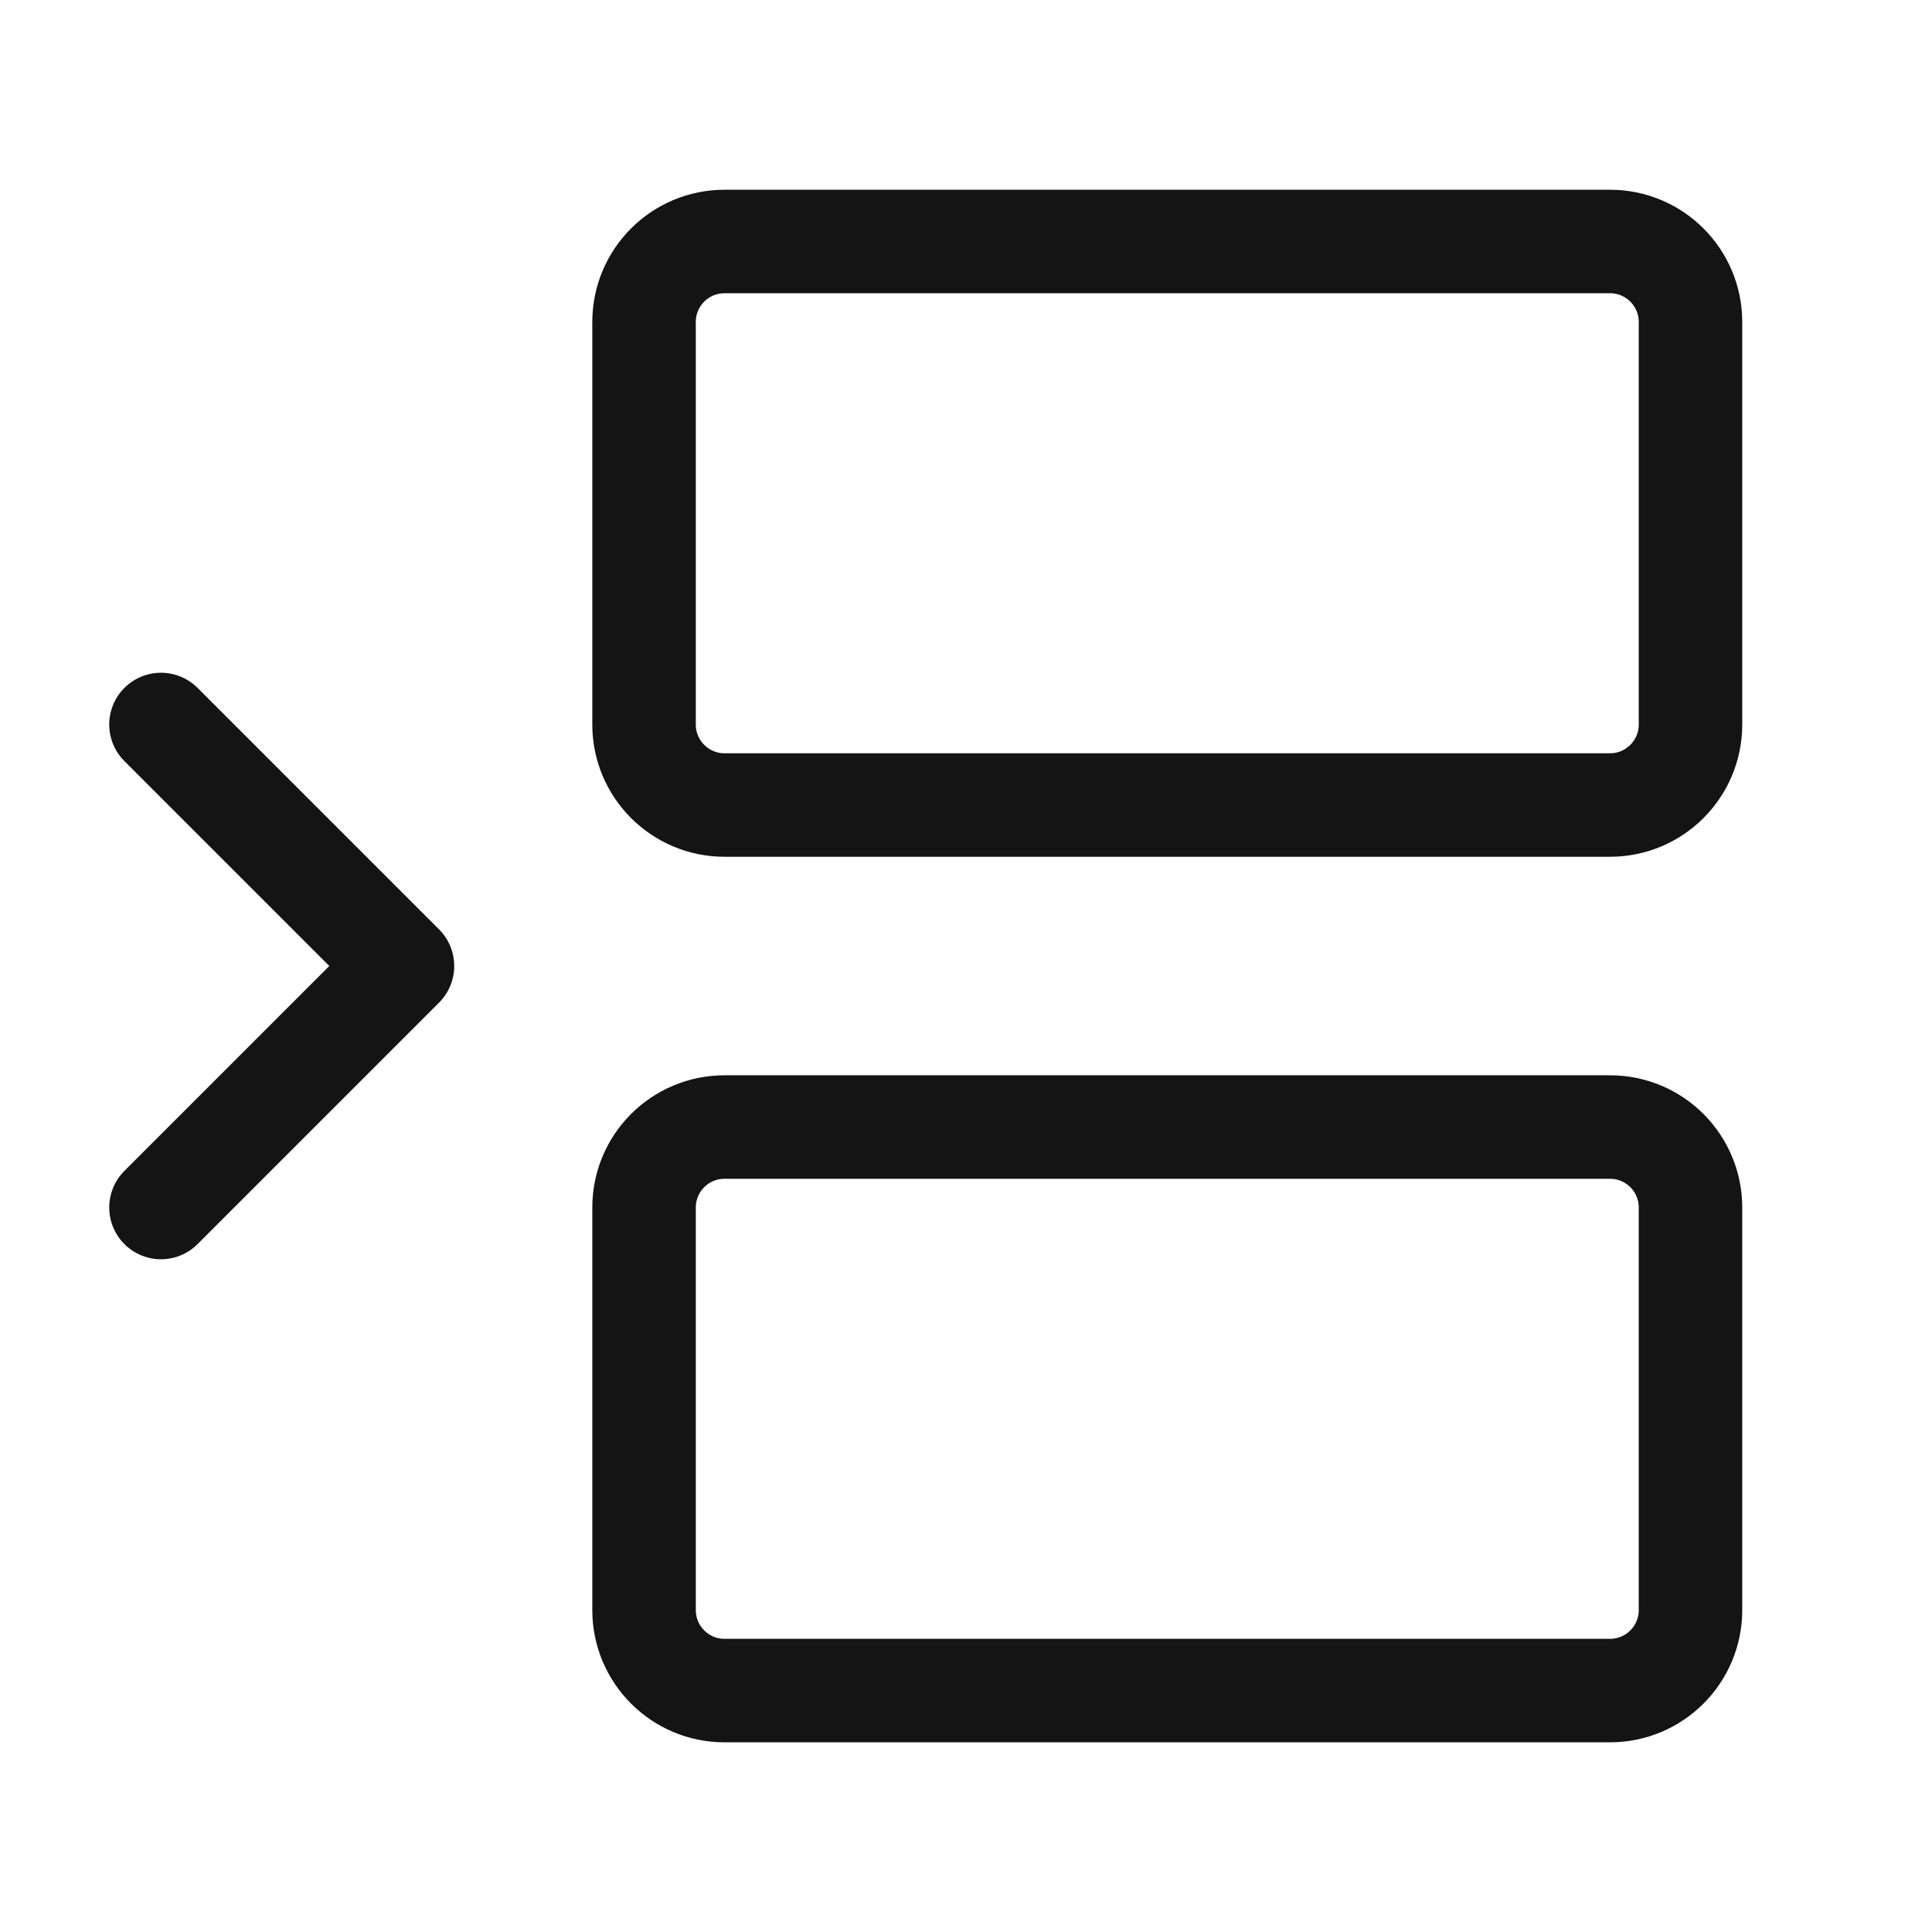
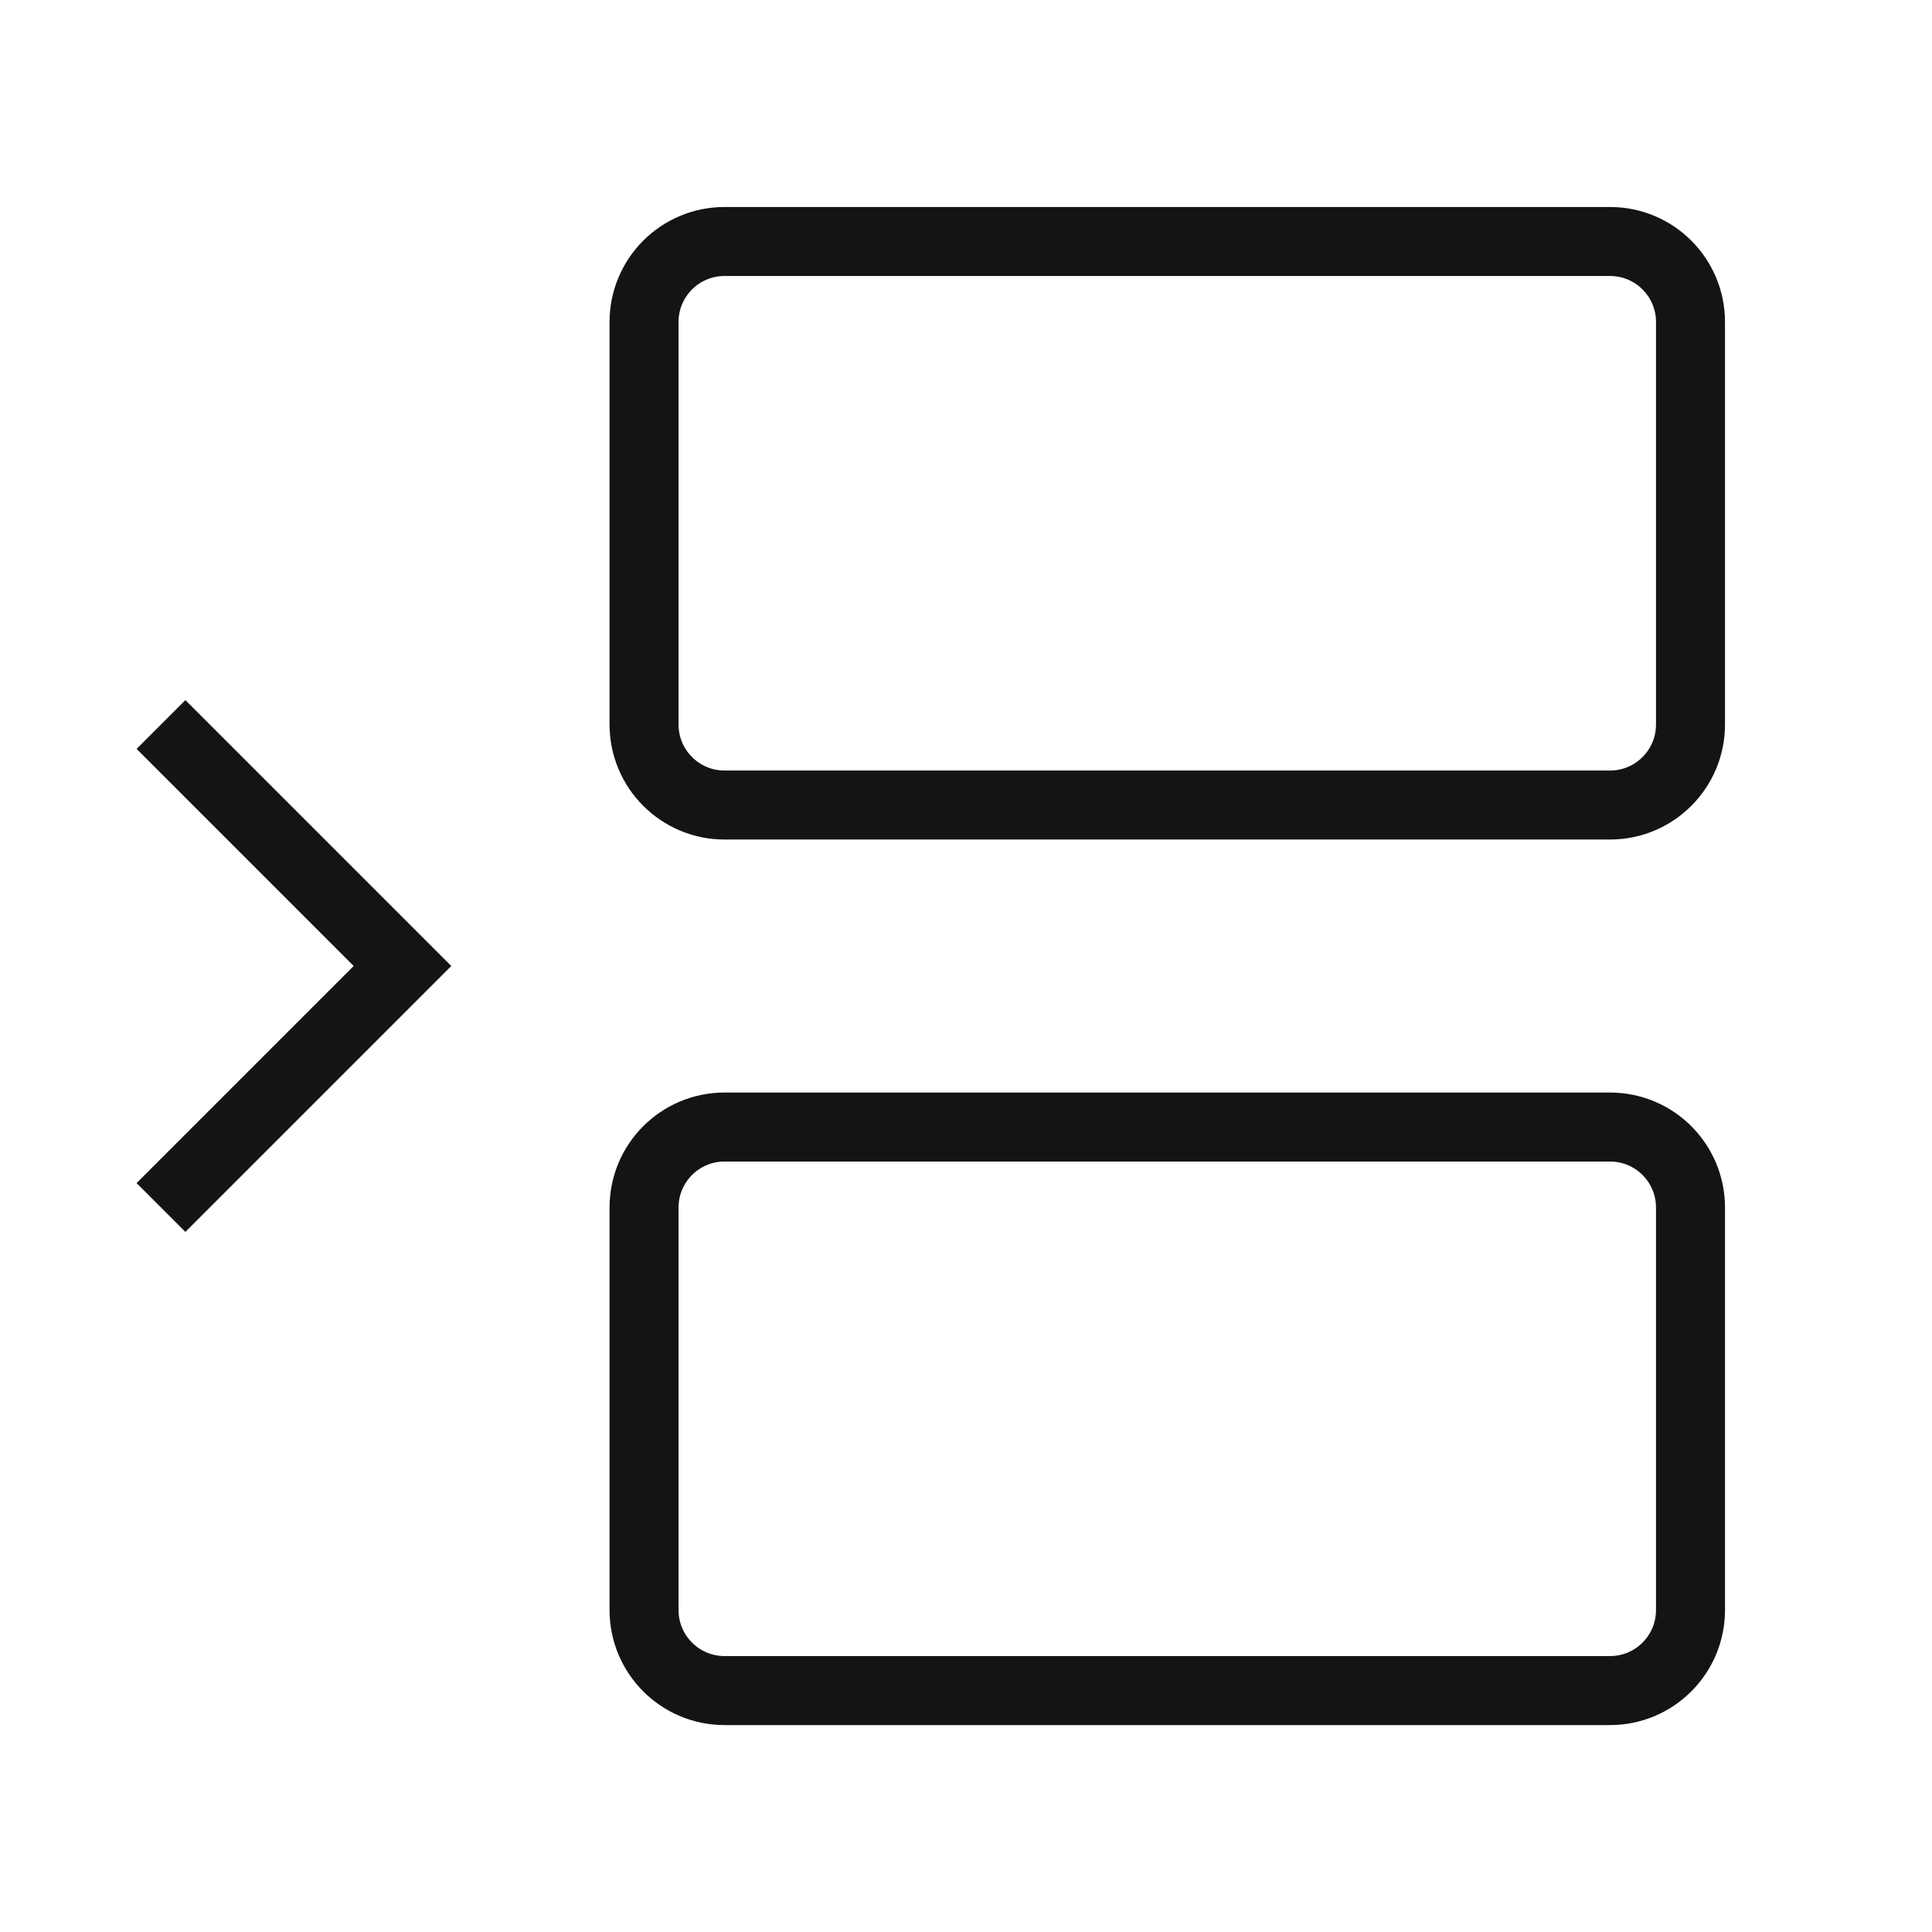
<svg xmlns="http://www.w3.org/2000/svg" width="28" height="28" viewBox="0 0 28 28" fill="none">
-   <path d="M23.334 3.5H10.5C9.856 3.5 9.334 4.022 9.334 4.667V10.5C9.334 11.144 9.856 11.667 10.5 11.667H23.334C23.978 11.667 24.5 11.144 24.5 10.5V4.667C24.5 4.022 23.978 3.5 23.334 3.5Z" stroke="#141414" stroke-width="1.5" stroke-linecap="round" stroke-linejoin="round" />
-   <path d="M2.333 10.5L5.833 14L2.333 17.5" stroke="#141414" stroke-width="1.5" stroke-linecap="round" stroke-linejoin="round" />
-   <path d="M23.334 16.334H10.5C9.856 16.334 9.334 16.856 9.334 17.501V23.334C9.334 23.978 9.856 24.501 10.5 24.501H23.334C23.978 24.501 24.5 23.978 24.5 23.334V17.501C24.5 16.856 23.978 16.334 23.334 16.334Z" stroke="#141414" stroke-width="1.5" stroke-linecap="round" stroke-linejoin="round" />
+   <path d="M23.334 3.5H10.5C9.856 3.5 9.334 4.022 9.334 4.667V10.5C9.334 11.144 9.856 11.667 10.5 11.667H23.334C23.978 11.667 24.5 11.144 24.5 10.5V4.667C24.5 4.022 23.978 3.5 23.334 3.5Z" stroke="#141414" strokeWidth="1.5" strokeLinecap="round" strokeLinejoin="round" />
+   <path d="M2.333 10.5L5.833 14L2.333 17.5" stroke="#141414" strokeWidth="1.5" strokeLinecap="round" strokeLinejoin="round" />
+   <path d="M23.334 16.334H10.5C9.856 16.334 9.334 16.856 9.334 17.501V23.334C9.334 23.978 9.856 24.501 10.5 24.501H23.334C23.978 24.501 24.5 23.978 24.5 23.334V17.501C24.5 16.856 23.978 16.334 23.334 16.334Z" stroke="#141414" strokeWidth="1.5" strokeLinecap="round" strokeLinejoin="round" />
</svg>
